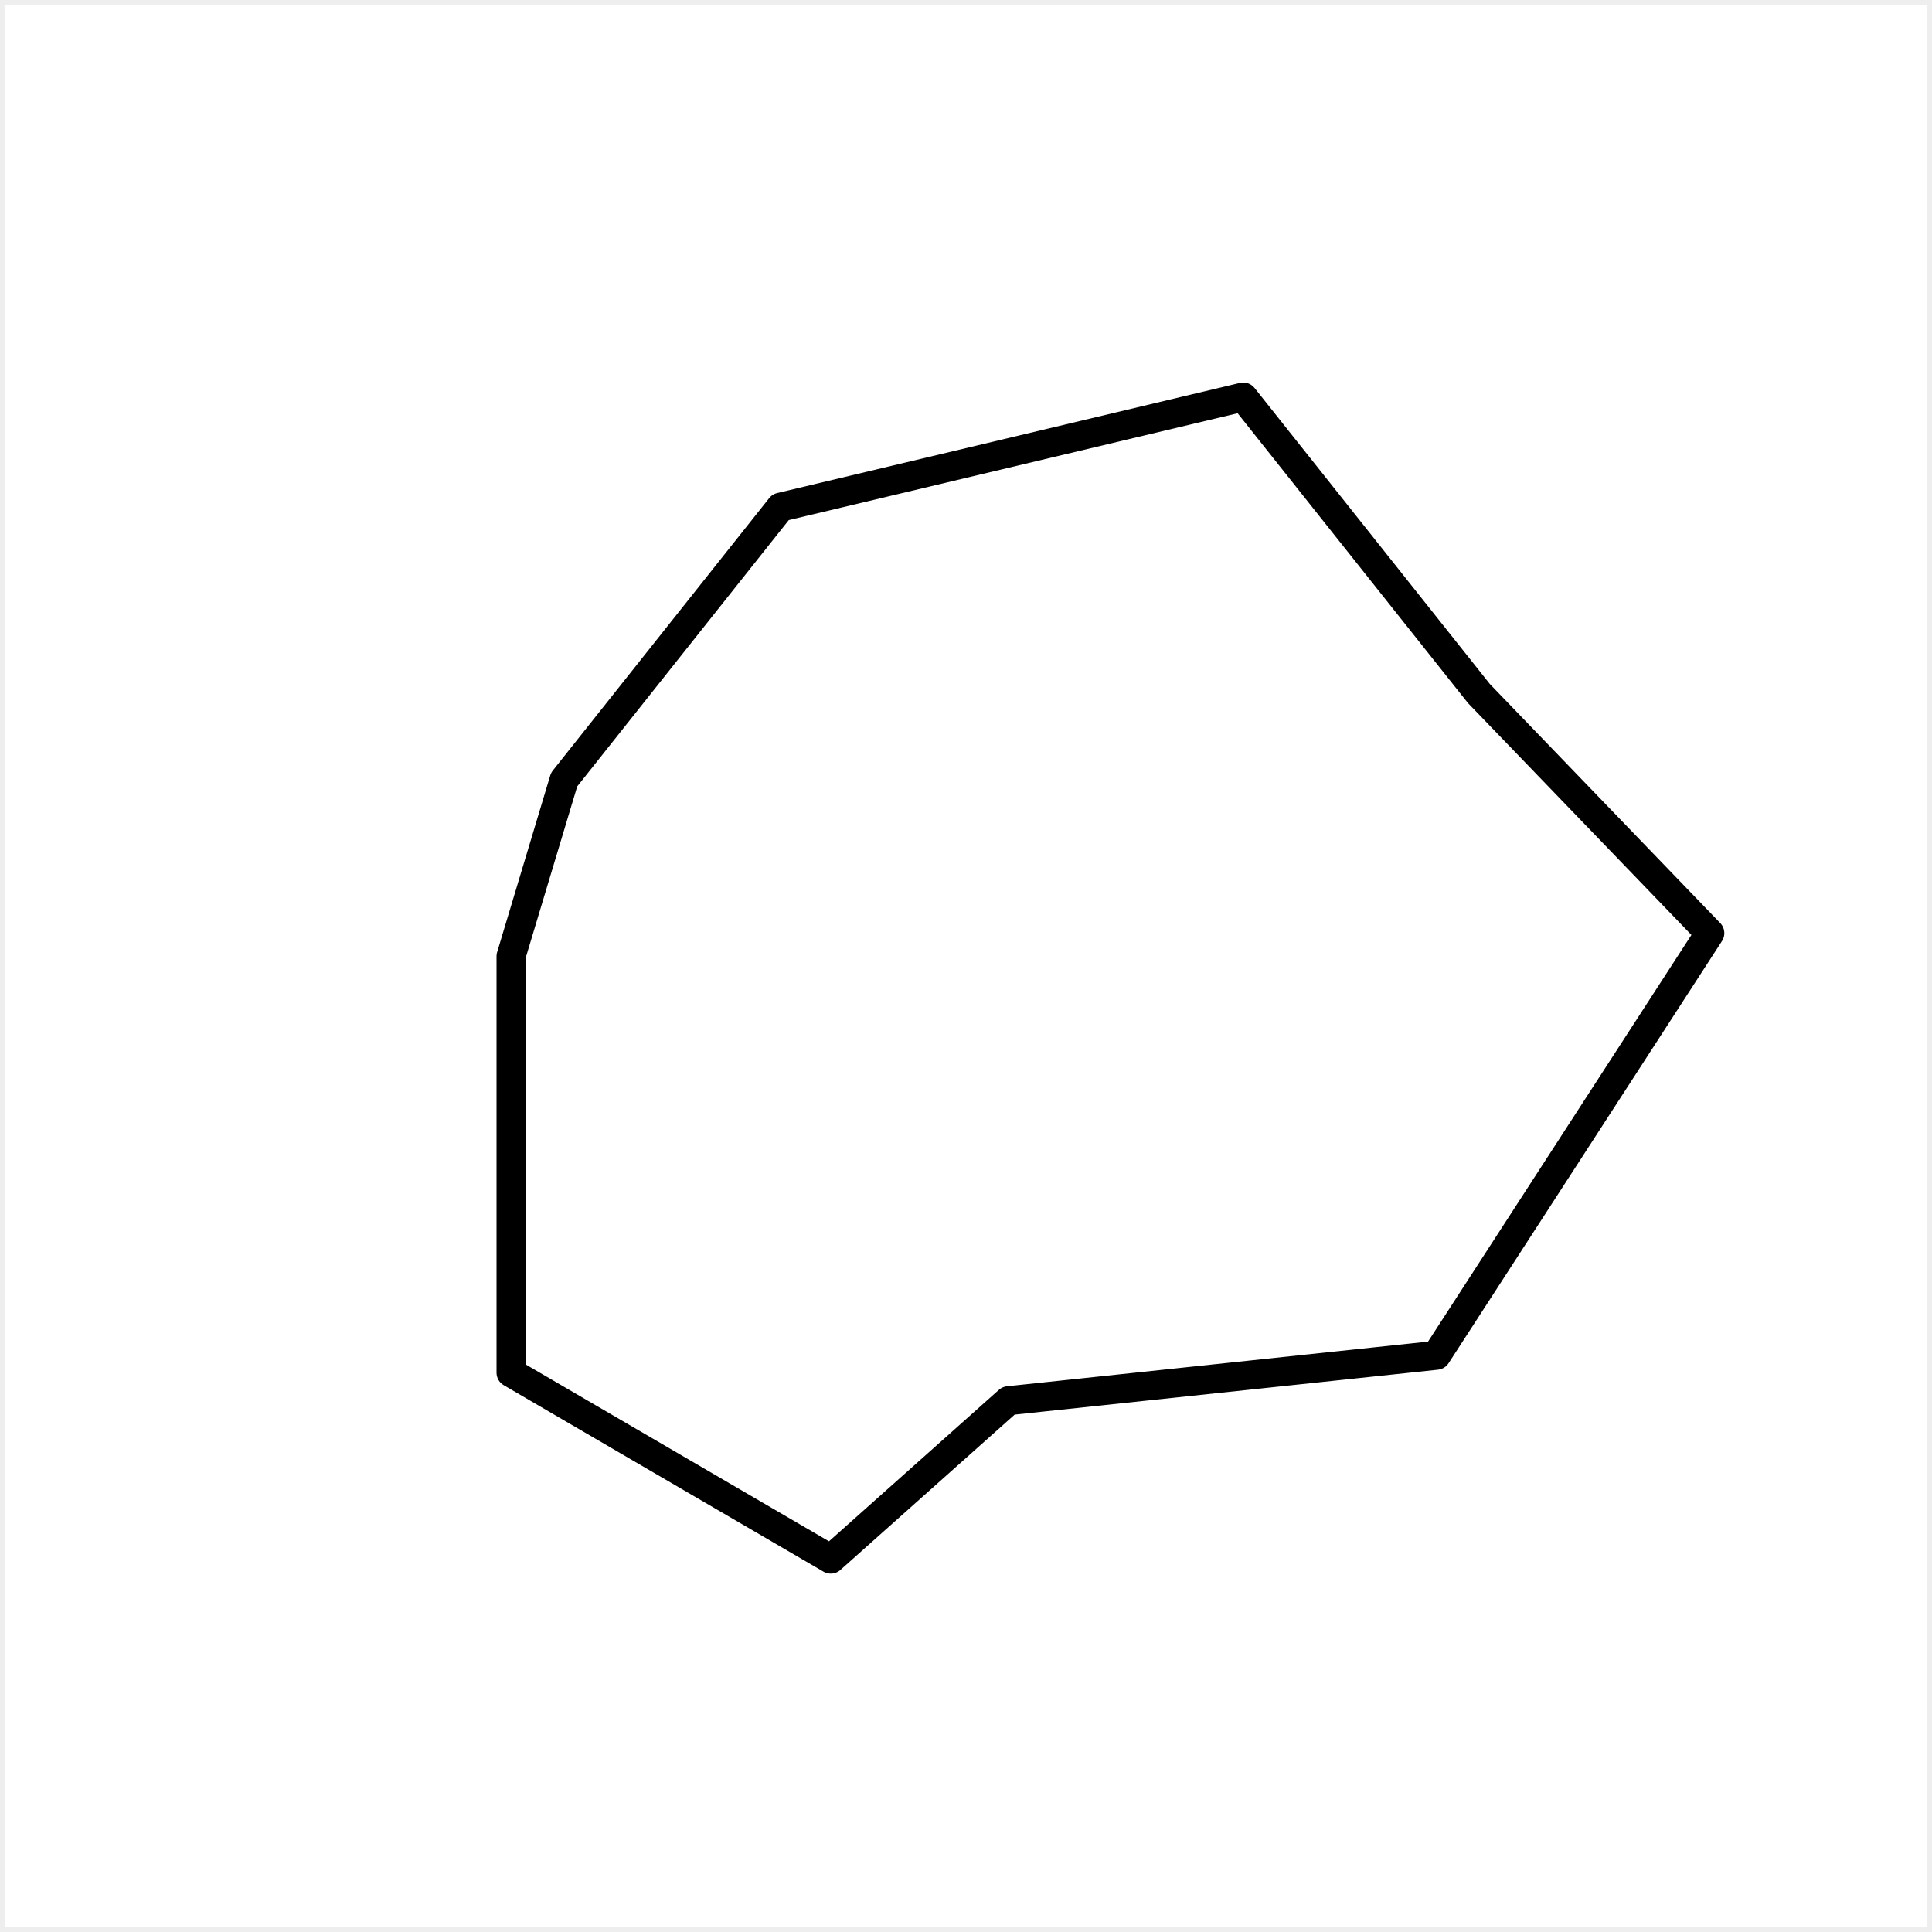
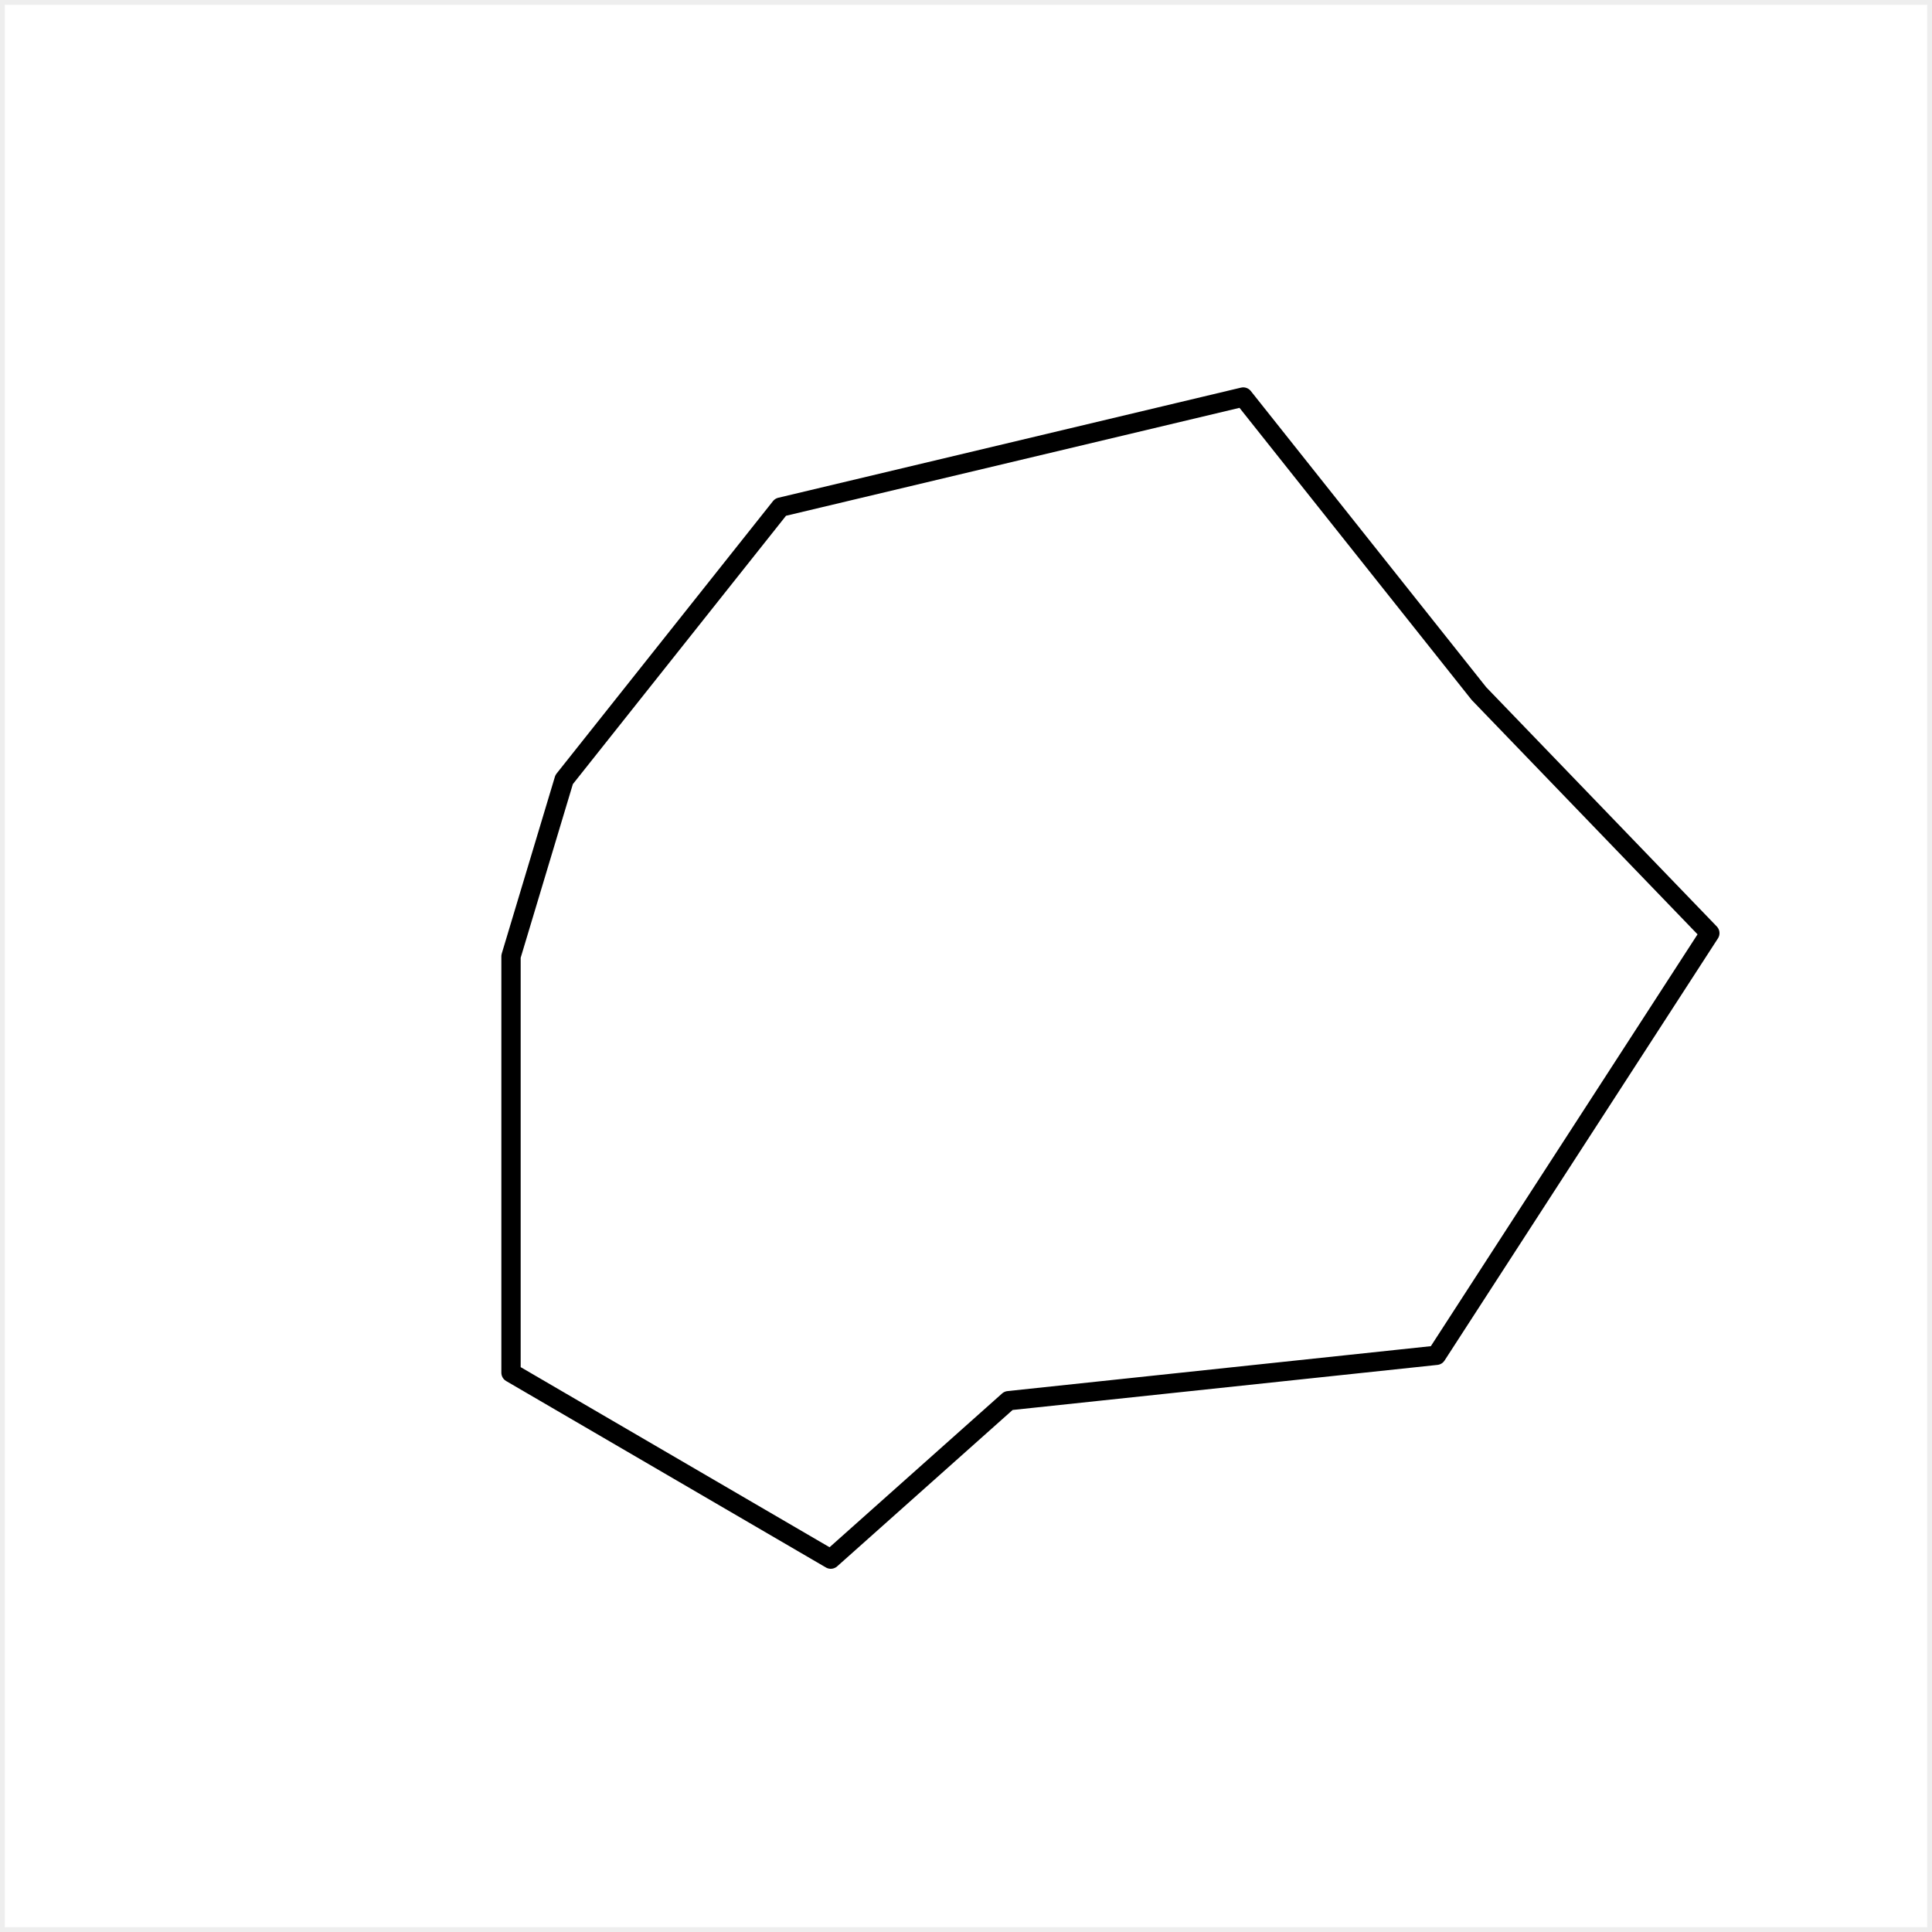
<svg xmlns="http://www.w3.org/2000/svg" width="20mm" height="20mm" viewBox="0 0 20 20">
  <rect x="0" y="0" width="20" height="20" fill="white" stroke="#eee" stroke-width="0.1" />
-   <polygon points="17.7,9.66 14.87,14.03 10.44,14.5 8.6,16.14 5.29,14.21 5.29,9.9 5.84,8.07 8.08,5.25 12.87,4.11 15.31,7.18" fill="none" stroke="black" stroke-width="0.3" stroke-linejoin="round" />
+   <polygon points="17.7,9.66 14.87,14.03 10.44,14.5 8.6,16.14 5.29,14.21 5.29,9.9 5.84,8.07 8.08,5.25 12.87,4.11 15.31,7.18" fill="none" stroke="black" stroke-width="0.2" stroke-linejoin="round" />
</svg>
